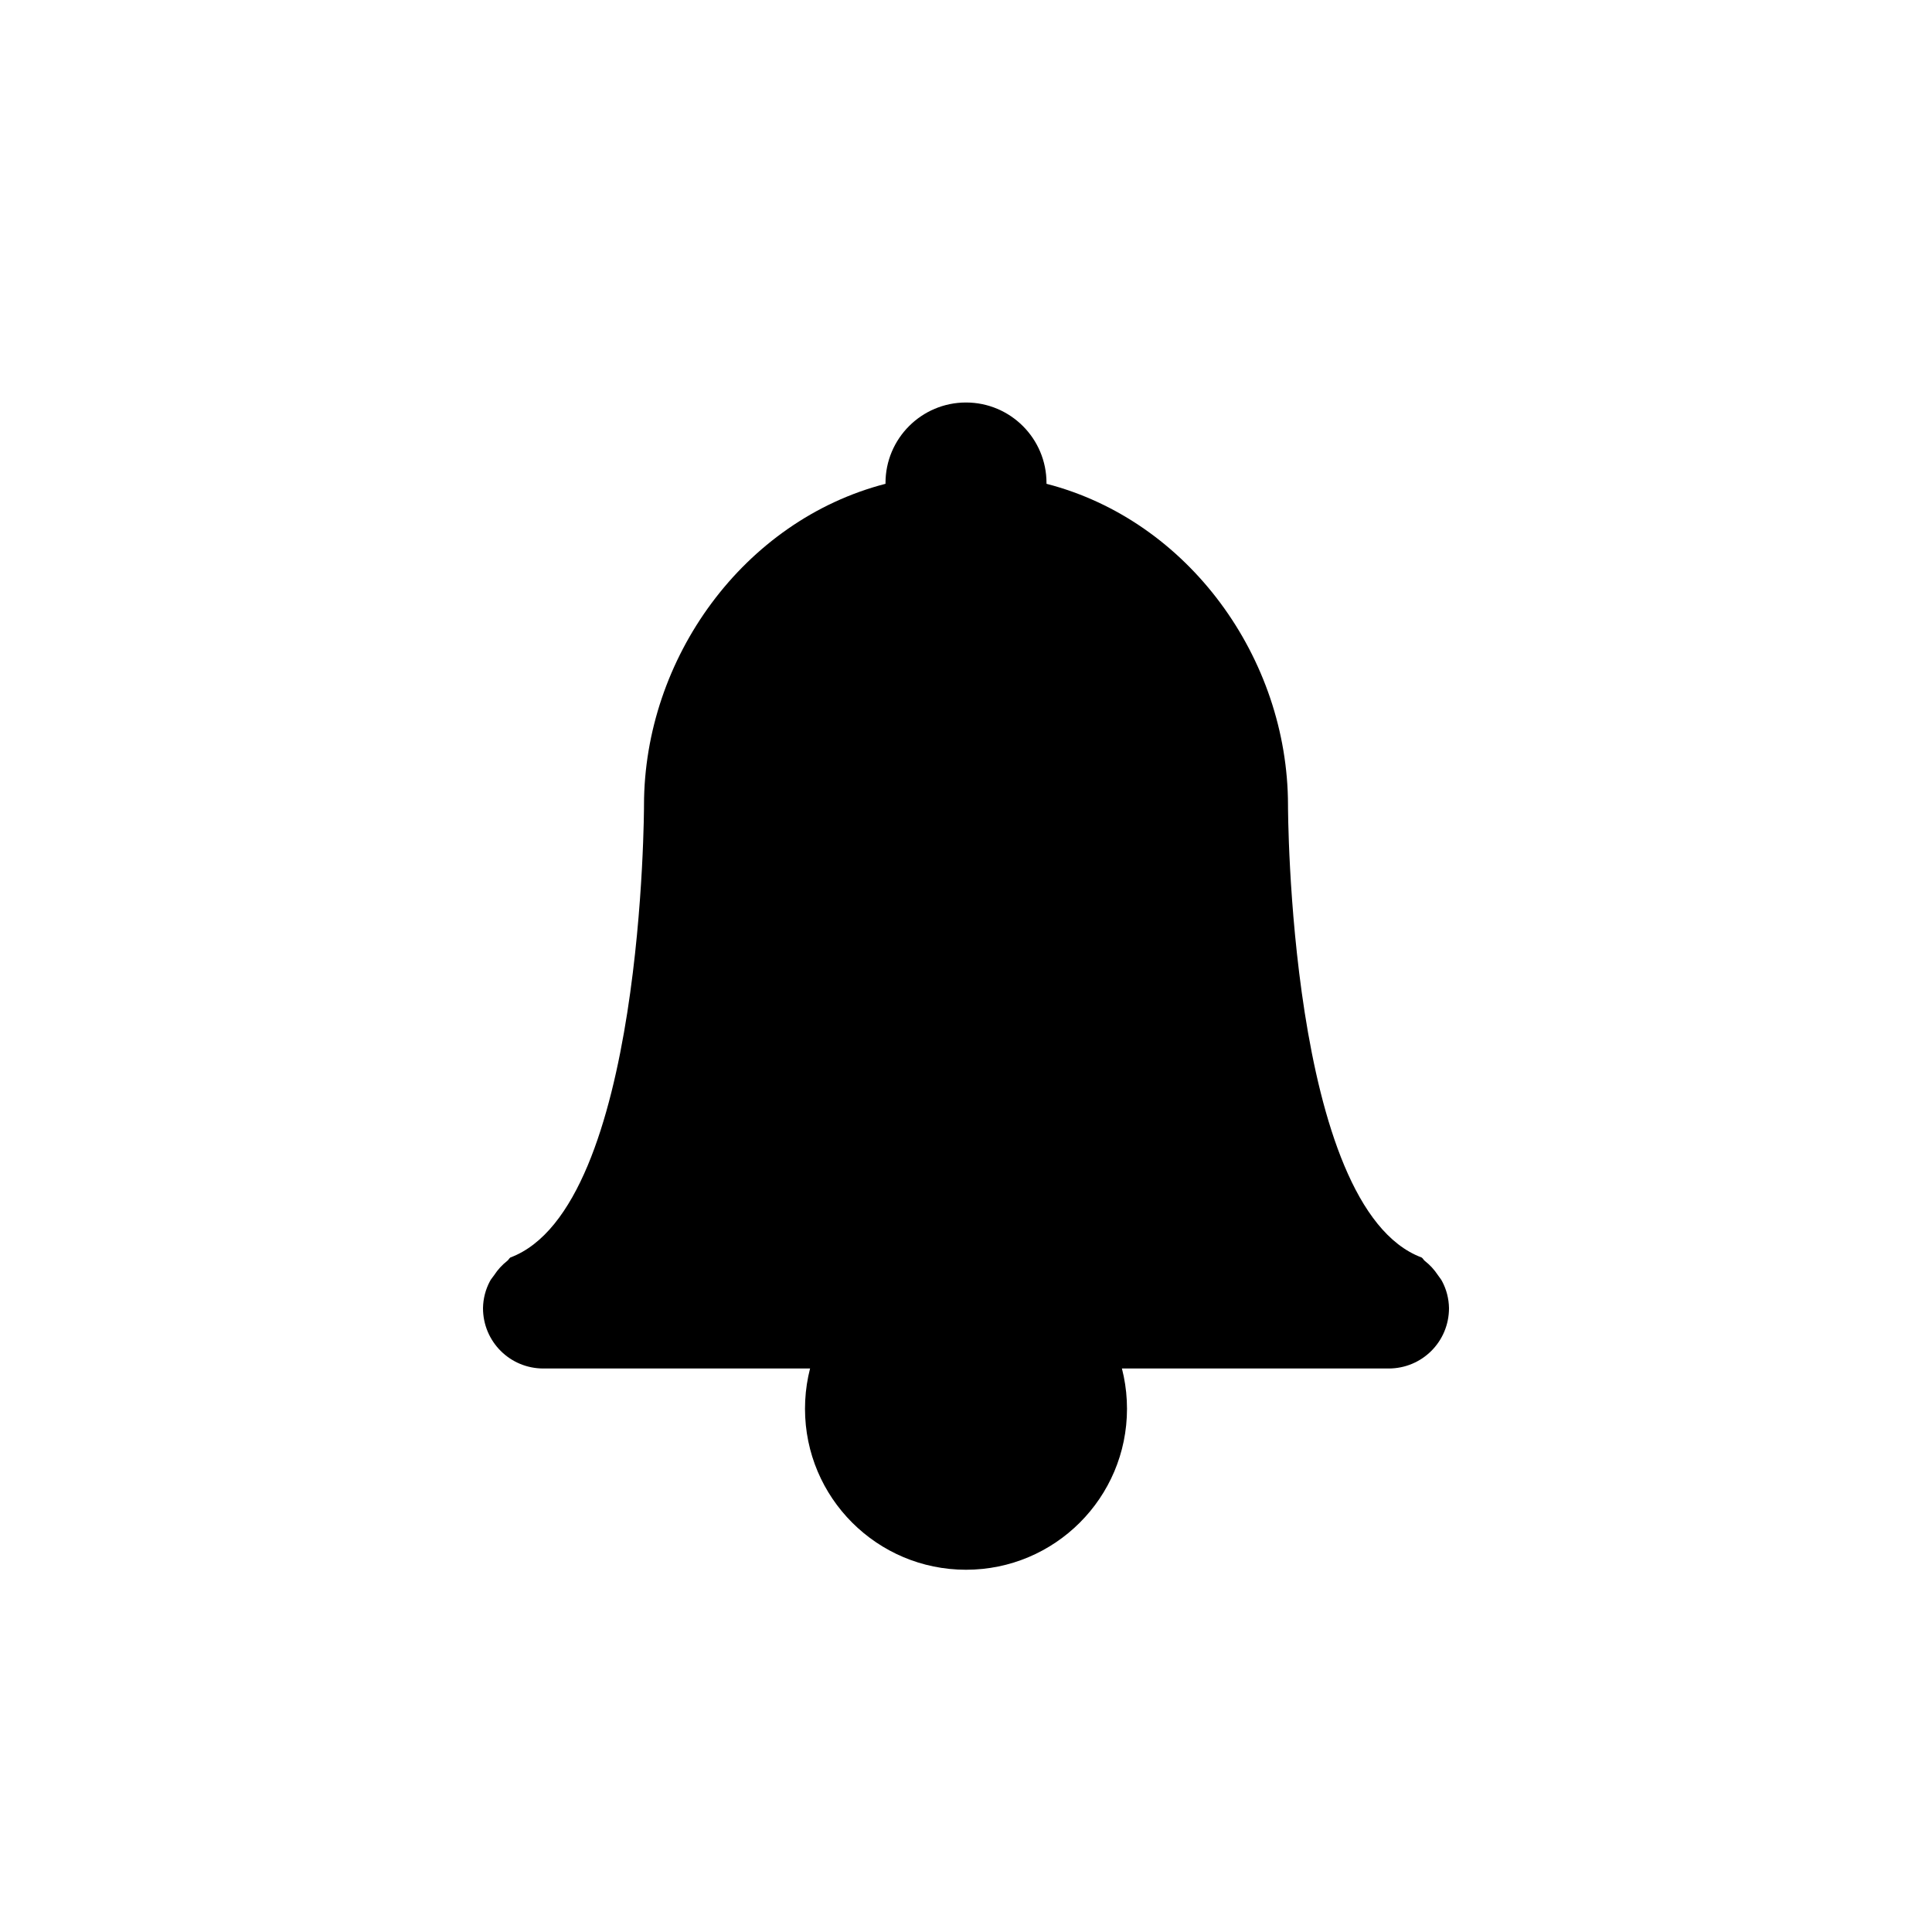
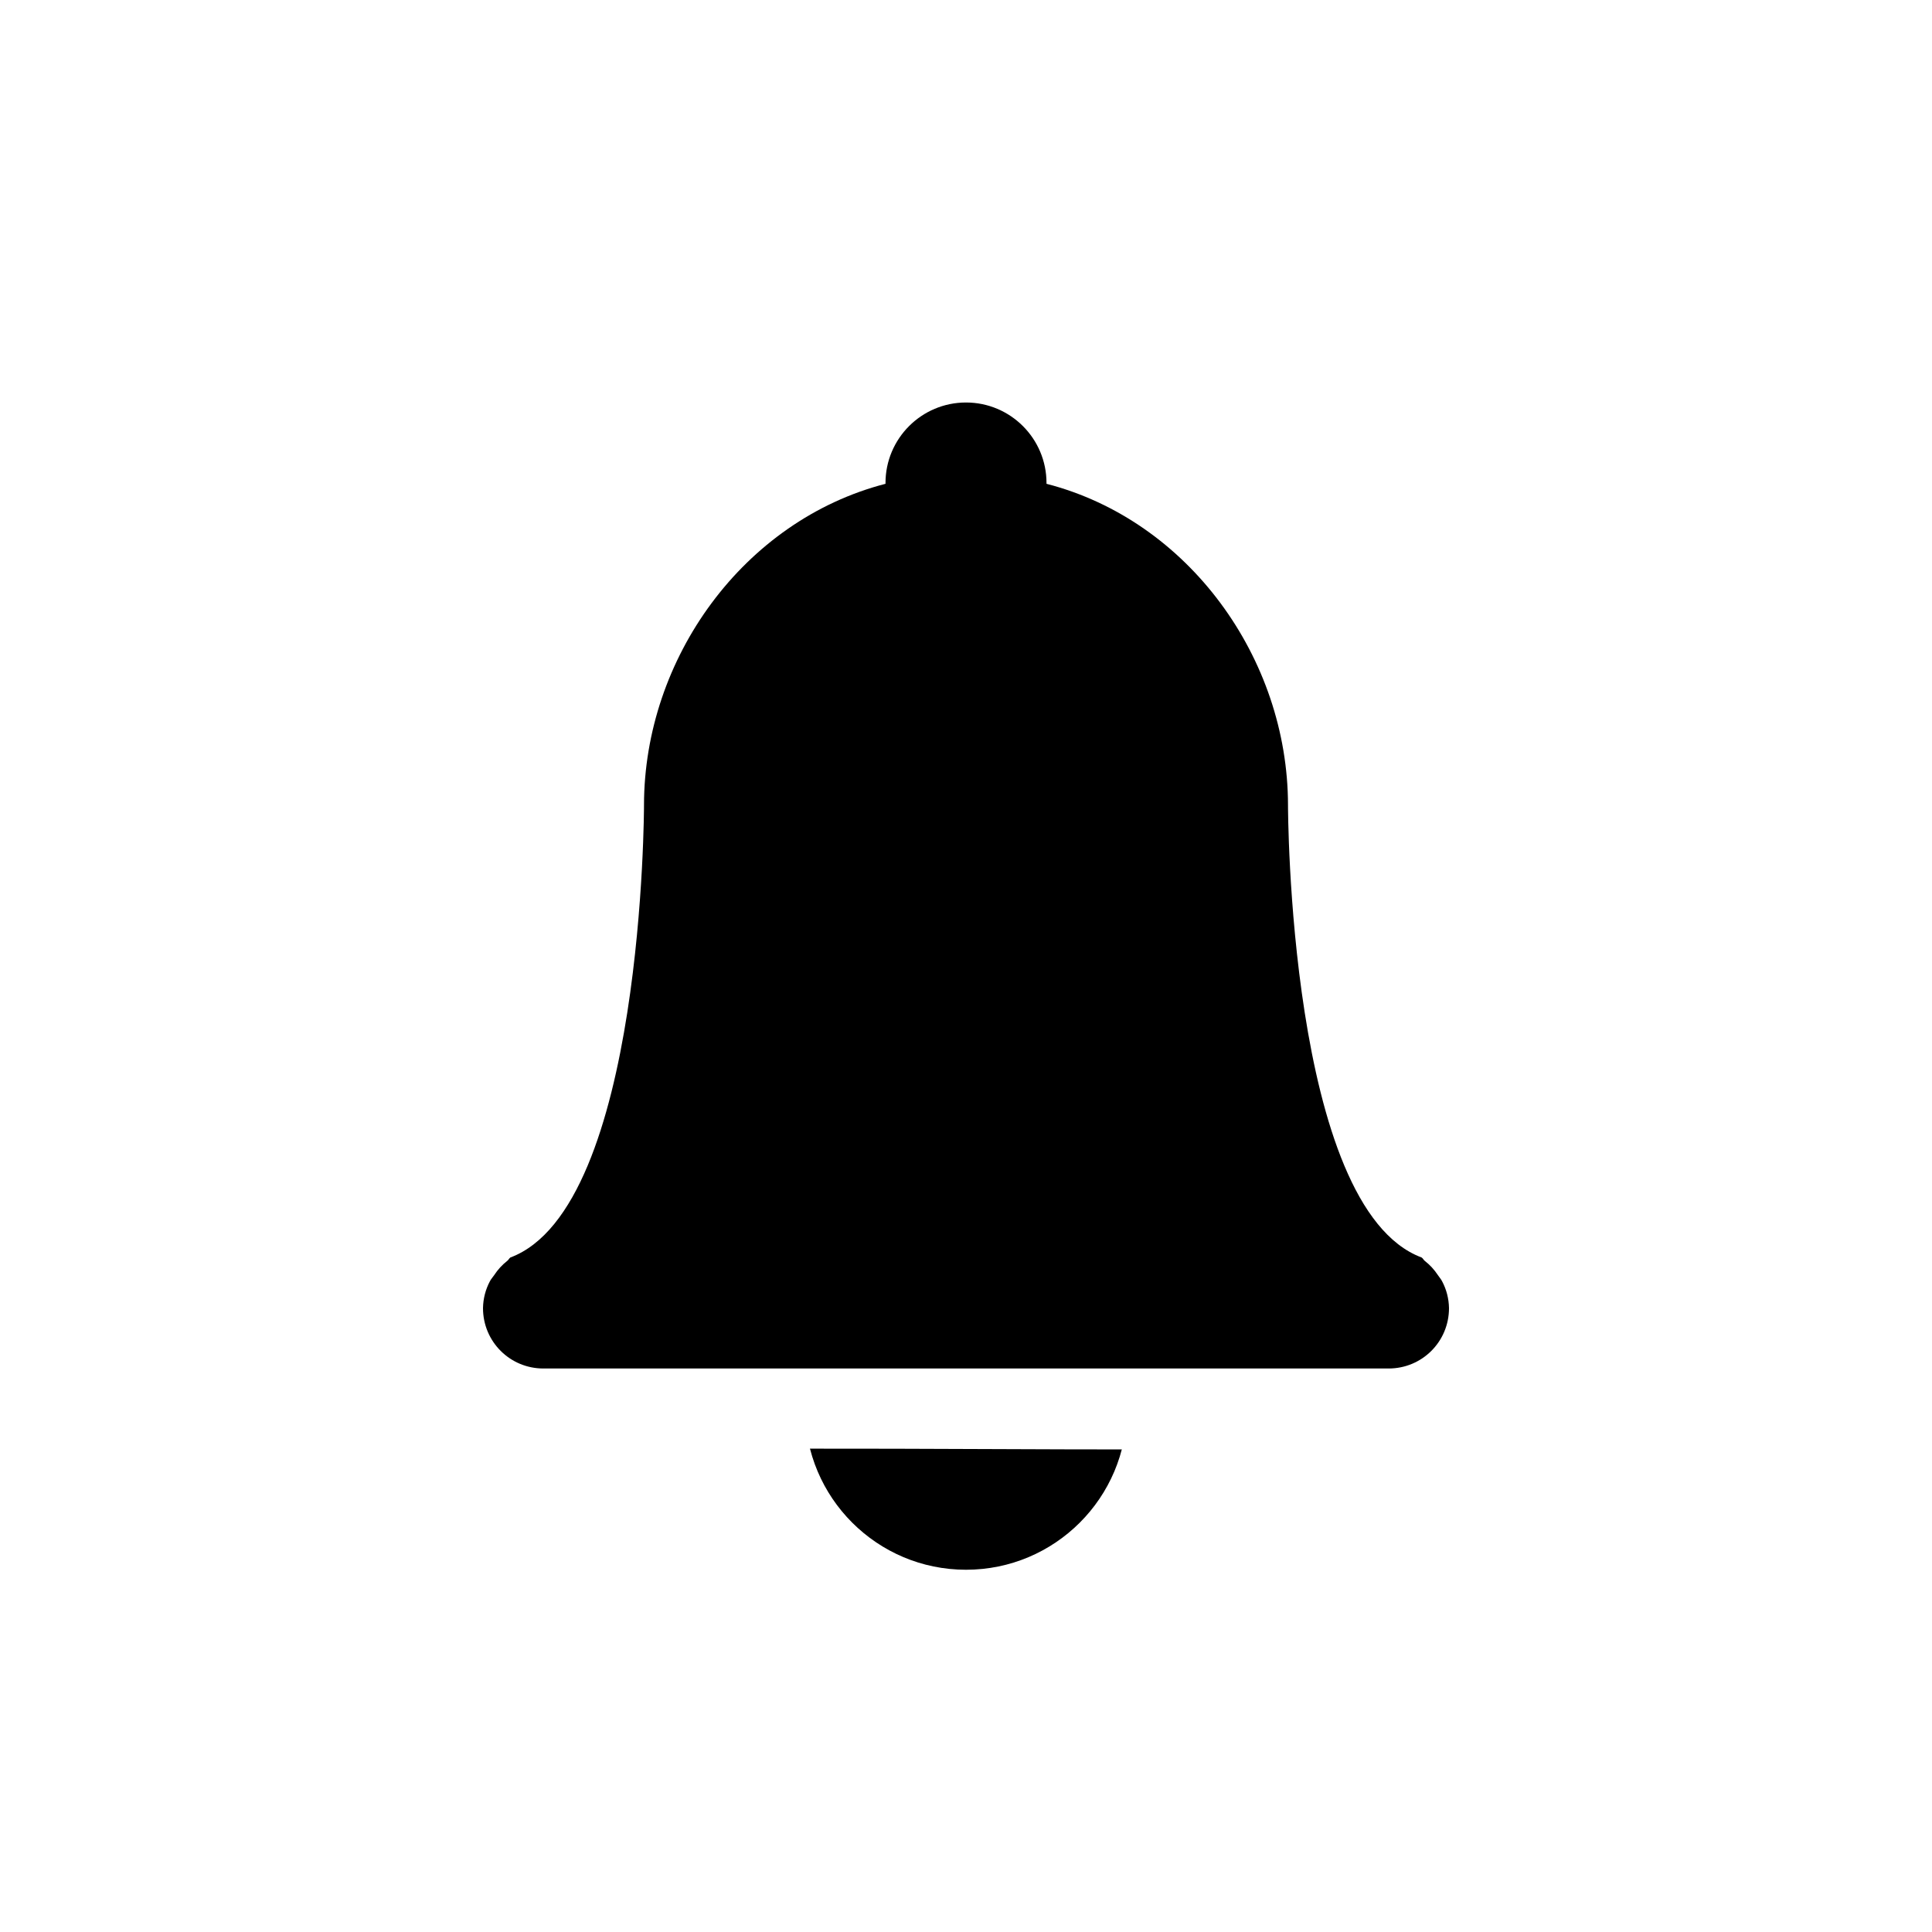
<svg xmlns="http://www.w3.org/2000/svg" xmlns:ns1="https://www.gtk.org/grappa" ns1:version="1" ns1:state-names="normal active disabled" ns1:state="0" id="svg4" width="24" height="24">
  <g id="mask-group" mask="url(#disabled-mask)">
    <g id="g1">
      <animate attributeName="opacity" begin="gpa:states(normal active, disabled)" dur="200ms" fill="freeze" to="0.5" keyTimes="0; 1" />
      <animate attributeName="opacity" begin="gpa:states(disabled, normal active)" dur="200ms" fill="freeze" to="1" keyTimes="0; 1" />
-       <path id="bell" display="inline" transform-origin="55% 45%" color="rgb(190,190,190)" fill="url(#gpa:foreground) rgb(0,0,0)" fill-opacity="1" fill-rule="nonzero" stroke="none" overflow="visible" d="M 12 5 C 11.448 5, 11 5.448, 11 6 L 11 6.01 C 9.236 6.466, 8.002 8.178, 8 10 C 8 10, 8 15, 6.34 15.621 C 6.324 15.632, 6.317 15.652, 6.3 15.664 C 6.237 15.713, 6.183 15.773, 6.139 15.84 C 6.121 15.867, 6.1 15.888, 6.086 15.916 C 6.031 16.019, 6.002 16.133, 6 16.25 C 6 16.666, 6.335 17, 6.75 17 L 17.25 17 C 17.666 17, 18 16.666, 18 16.25 C 17.998 16.133, 17.969 16.019, 17.914 15.916 C 17.9 15.888, 17.879 15.866, 17.862 15.84 C 17.818 15.773, 17.763 15.713, 17.7 15.664 C 17.684 15.652, 17.677 15.632, 17.66 15.621 C 16 15.001, 16 10, 16 10 C 15.998 8.177, 14.765 6.465, 13 6.01 L 13 6 C 13 5.448, 12.552 5, 12 5 Z" class="foreground foreground-fill" style="isolation: auto" ns1:fill="foreground" ns1:states="normal active disabled" ns1:animation-repeat="0" ns1:animation-segment="0">
+       <g id="bell-group" transform-origin="55% 45%">
        <animateTransform attributeName="transform" begin="gpa:states(normal disabled, active)" dur="500ms" repeatCount="1" fill="freeze" values="0 0 0; -3 0 0; 10 0 0; 32 0 0; 20 0 0; 26 0 0; 22 0 0" keySplines="0 0 1 1; 0 0 0.406 0.998; 0.334 0.333 0.667 0.667; 0.96 0 0.915 1; 0.084 0.333 1 0.667; 0 0 1 1" keyTimes="0; 0; 0.2; 0.201; 0.533; 0.867; 1" calcMode="spline" type="rotate" />
        <animateTransform attributeName="transform" begin="gpa:states(active, normal disabled)" dur="100ms" repeatCount="1" fill="freeze" from="22 0 0" to="0 0 0" keyTimes="0; 1" type="rotate" />
-       </path>
+         <path id="bell" display="inline" color="rgb(190,190,190)" fill="url(#gpa:foreground) rgb(0,0,0)" fill-opacity="1" fill-rule="nonzero" stroke="none" overflow="visible" d="M 12 5 C 11.448 5, 11 5.448, 11 6 L 11 6.01 C 9.236 6.466, 8.002 8.178, 8 10 C 8 10, 8 15, 6.34 15.621 C 6.324 15.632, 6.317 15.652, 6.3 15.664 C 6.237 15.713, 6.183 15.773, 6.139 15.84 C 6.121 15.867, 6.1 15.888, 6.086 15.916 C 6.031 16.019, 6.002 16.133, 6 16.25 C 6 16.666, 6.335 17, 6.75 17 L 17.25 17 C 17.666 17, 18 16.666, 18 16.25 C 17.998 16.133, 17.969 16.019, 17.914 15.916 C 17.9 15.888, 17.879 15.866, 17.862 15.84 C 17.818 15.773, 17.763 15.713, 17.7 15.664 C 17.684 15.652, 17.677 15.632, 17.66 15.621 C 16 15.001, 16 10, 16 10 C 15.998 8.177, 14.765 6.465, 13 6.01 L 13 6 C 13 5.448, 12.552 5, 12 5 Z" class="foreground foreground-fill" style="isolation: auto" ns1:fill="foreground" ns1:states="normal active disabled" ns1:animation-repeat="0" ns1:animation-segment="0">
+         </path>
+         <mask id="bell-mask" opacity="1">
+           <rect id="bg" fill="rgb(255,255,255)" x="0" y="0" width="100%" height="100%">
+           </rect>
+           <path id="bell-clip" fill="rgb(0,0,0)" d="M 11.904 4.004 C 11.139 4.028, 10.43 4.543, 10.145 5.248 C 8.075 6.061, 6.845 8.323, 6.985 10.499 C 6.873 11.892, 6.854 13.418, 6.062 14.623 C 4.913 15.104, 4.6 16.856, 5.659 17.616 C 6.606 18.307, 7.863 17.882, 8.95 18 C 11.833 17.979, 14.721 18.043, 17.602 17.969 C 18.977 17.754, 19.489 15.808, 18.4 14.949 C 18.017 14.694, 17.653 14.393, 17.551 13.897 C 16.941 12.269, 17.143 10.502, 16.859 8.822 C 16.502 7.231, 15.327 5.855, 13.848 5.221 C 13.52 4.466, 12.732 3.951, 11.904 4.004 Z" style="isolation: auto" ns1:states="normal active disabled">
+           </path>
+         </mask>
+       </g>
      <path id="alert" display="inline" transform="scale(0, 1)" transform-origin="16px 8px" color="rgb(190,190,190)" fill="url(#gpa:error) rgb(204,0,0)" fill-opacity="1" fill-rule="nonzero" stroke="none" overflow="visible" d="M 20 8 A 4 4 0 0 1 12 8 A 4 4 0 1 1 20 8 Z" class="error error-fill" style="mix-blend-mode: normal; isolation: auto" ns1:fill="error" ns1:states="normal active" ns1:transition-type="fade" ns1:transition-easing="ease-in-out" ns1:transition-duration="100ms" ns1:animation-type="automatic" ns1:animation-direction="in-out-alternate" ns1:animation-easing="ease-in-out" ns1:animation-duration="200ms" ns1:animation-repeat="0" ns1:animation-segment="0">
        <animateTransform attributeName="transform" begin="gpa:states(normal disabled, active)" dur="500ms" repeatCount="1" fill="freeze" values="0 0; 0.5 0.5; 0.75 0.75; 1.1 1.1; 0.95 0.95; 1.05 1.05; 1 1" keySplines="0 0 1 1; 0 0 0.406 0.998; 0.334 0.333 0.667 0.667; 0.96 0 0.915 1; 0.084 0.333 1 0.667; 0 0 1 1" keyTimes="0; 0; 0.2; 0.201; 0.533; 0.867; 1" calcMode="spline" type="scale" />
        <animateTransform attributeName="transform" begin="gpa:states(active, normal disabled)" dur="100ms" repeatCount="1" fill="freeze" from="1 1" to="0 0" keyTimes="0; 1" type="scale" />
      </path>
-       <path id="clapper" display="inline" fill="url(#gpa:foreground) rgb(0,0,0)" fill-opacity="1" fill-rule="nonzero" d="M 14 17.5 A 2 2 0 0 1 12 19.5 A 2 2 0 0 1 10 17.5 A 2 2 0 0 1 12 15.5 A 2 2 0 0 1 14 17.5 Z" class="foreground foreground-fill" style="isolation: auto" ns1:fill="foreground">
+       <path id="clapper" display="inline" mask="url(#bell-mask)" fill="url(#gpa:foreground) rgb(0,0,0)" fill-opacity="1" fill-rule="nonzero" stroke="none" d="M 14 17.5 A 2 2 0 0 1 12 19.5 A 2 2 0 0 1 10 17.5 A 2 2 0 0 1 12 15.5 A 2 2 0 0 1 14 17.5 Z" class="foreground foreground-fill" style="isolation: auto" ns1:fill="foreground">
      </path>
    </g>
  </g>
  <line id="slash" display="inline" visibility="hidden" transform="none" opacity="1" fill="none" stroke="url(#gpa:foreground) rgb(0,0,0)" stroke-opacity="1" stroke-width="1.25" stroke-linecap="round" stroke-linejoin="round" stroke-miterlimit="4" x1="6.045" y1="5.421" x2="19.246" y2="18.608" ns1:stroke-minwidth="25%" ns1:stroke-maxwidth="200%" class="transparent-fill foreground-stroke" ns1:stroke="foreground" ns1:states="disabled" ns1:transition-type="animate" ns1:transition-easing="ease-in-out" ns1:transition-duration="200ms">
  </line>
  <mask id="disabled-mask" opacity="1">
    <rect id="bg" fill="rgb(255,255,255)" x="0" y="0" width="100%" height="100%">
    </rect>
-     <line id="slash-clip" visibility="hidden" clip-path="url(#clipPath1)" stroke="rgb(0,0,0)" stroke-opacity="1" stroke-width="1.25" stroke-linecap="round" stroke-linejoin="round" stroke-miterlimit="4" x1="6.045" y1="7.045" x2="19.246" y2="20.23" ns1:stroke-minwidth="25%" ns1:stroke-maxwidth="200%" ns1:states="disabled" ns1:transition-type="animate" ns1:transition-easing="ease-in-out" ns1:transition-duration="200ms">
+     <line id="slash-clip" visibility="hidden" stroke="rgb(0,0,0)" stroke-opacity="1" stroke-width="1.25" stroke-linecap="round" stroke-linejoin="round" stroke-miterlimit="4" x1="6.045" y1="7.045" x2="19.246" y2="20.23" ns1:stroke-minwidth="25%" ns1:stroke-maxwidth="200%" ns1:states="disabled" ns1:transition-type="animate" ns1:transition-easing="ease-in-out" ns1:transition-duration="200ms">
    </line>
  </mask>
</svg>
